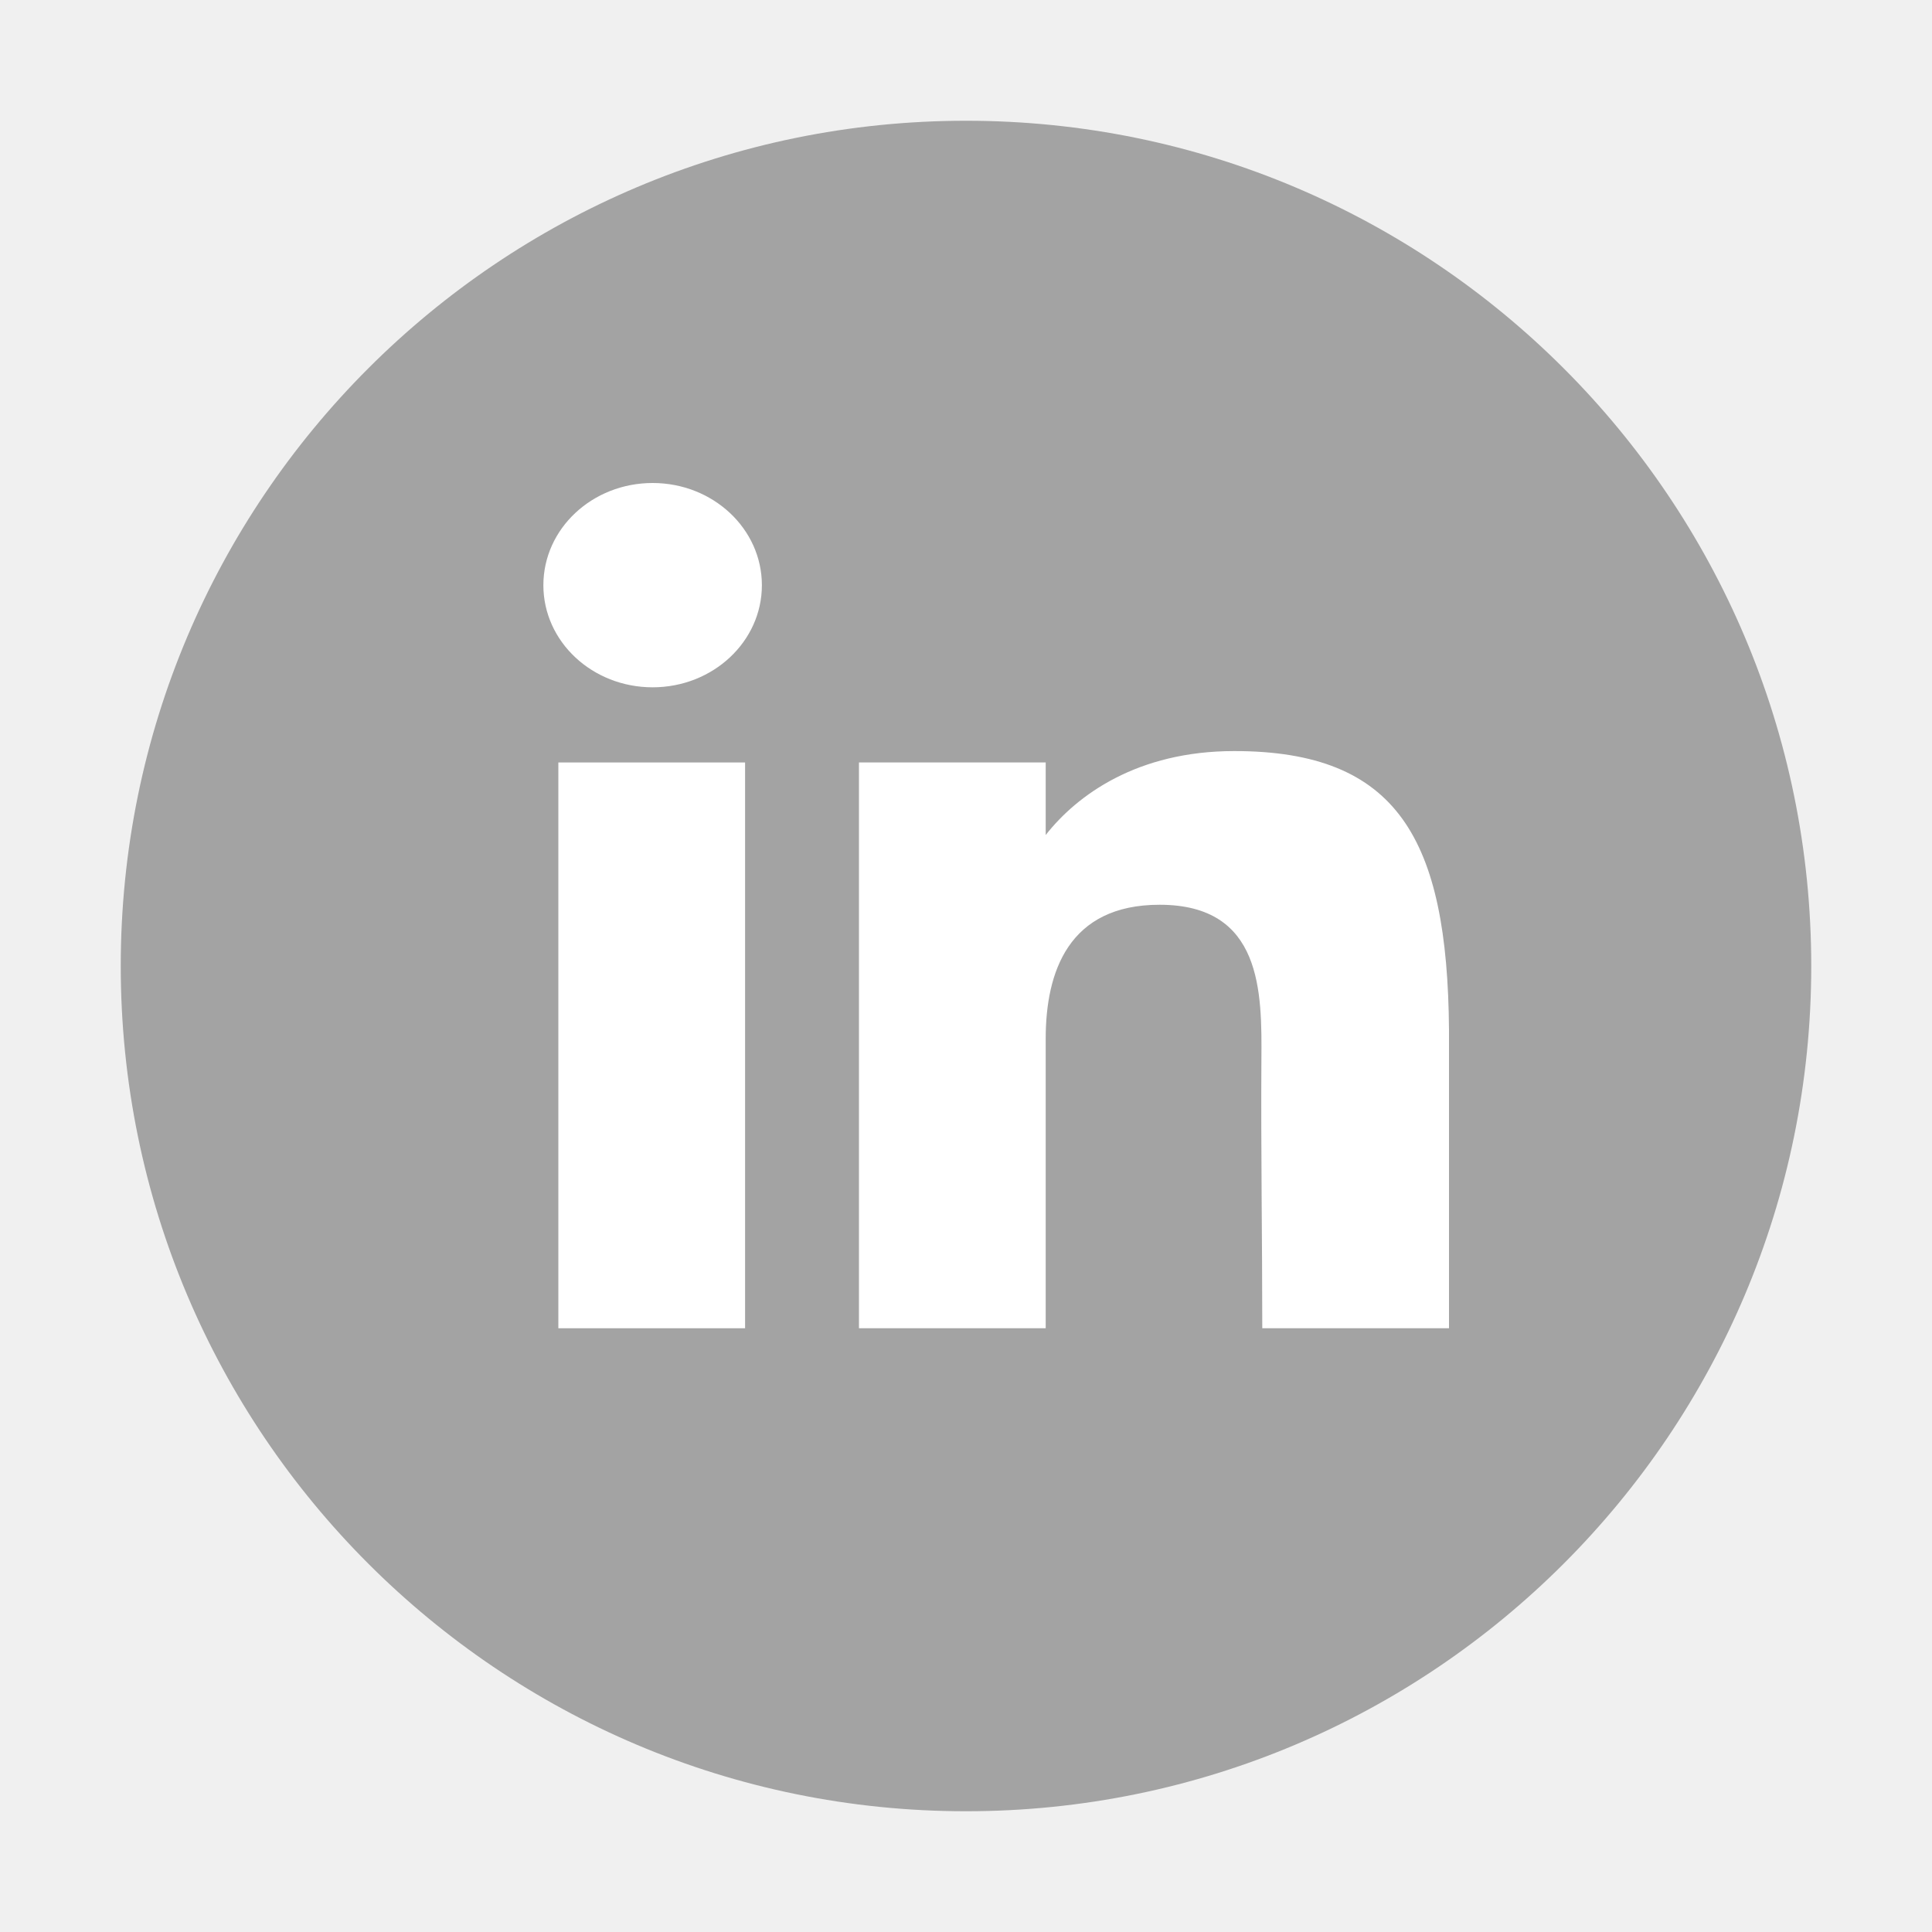
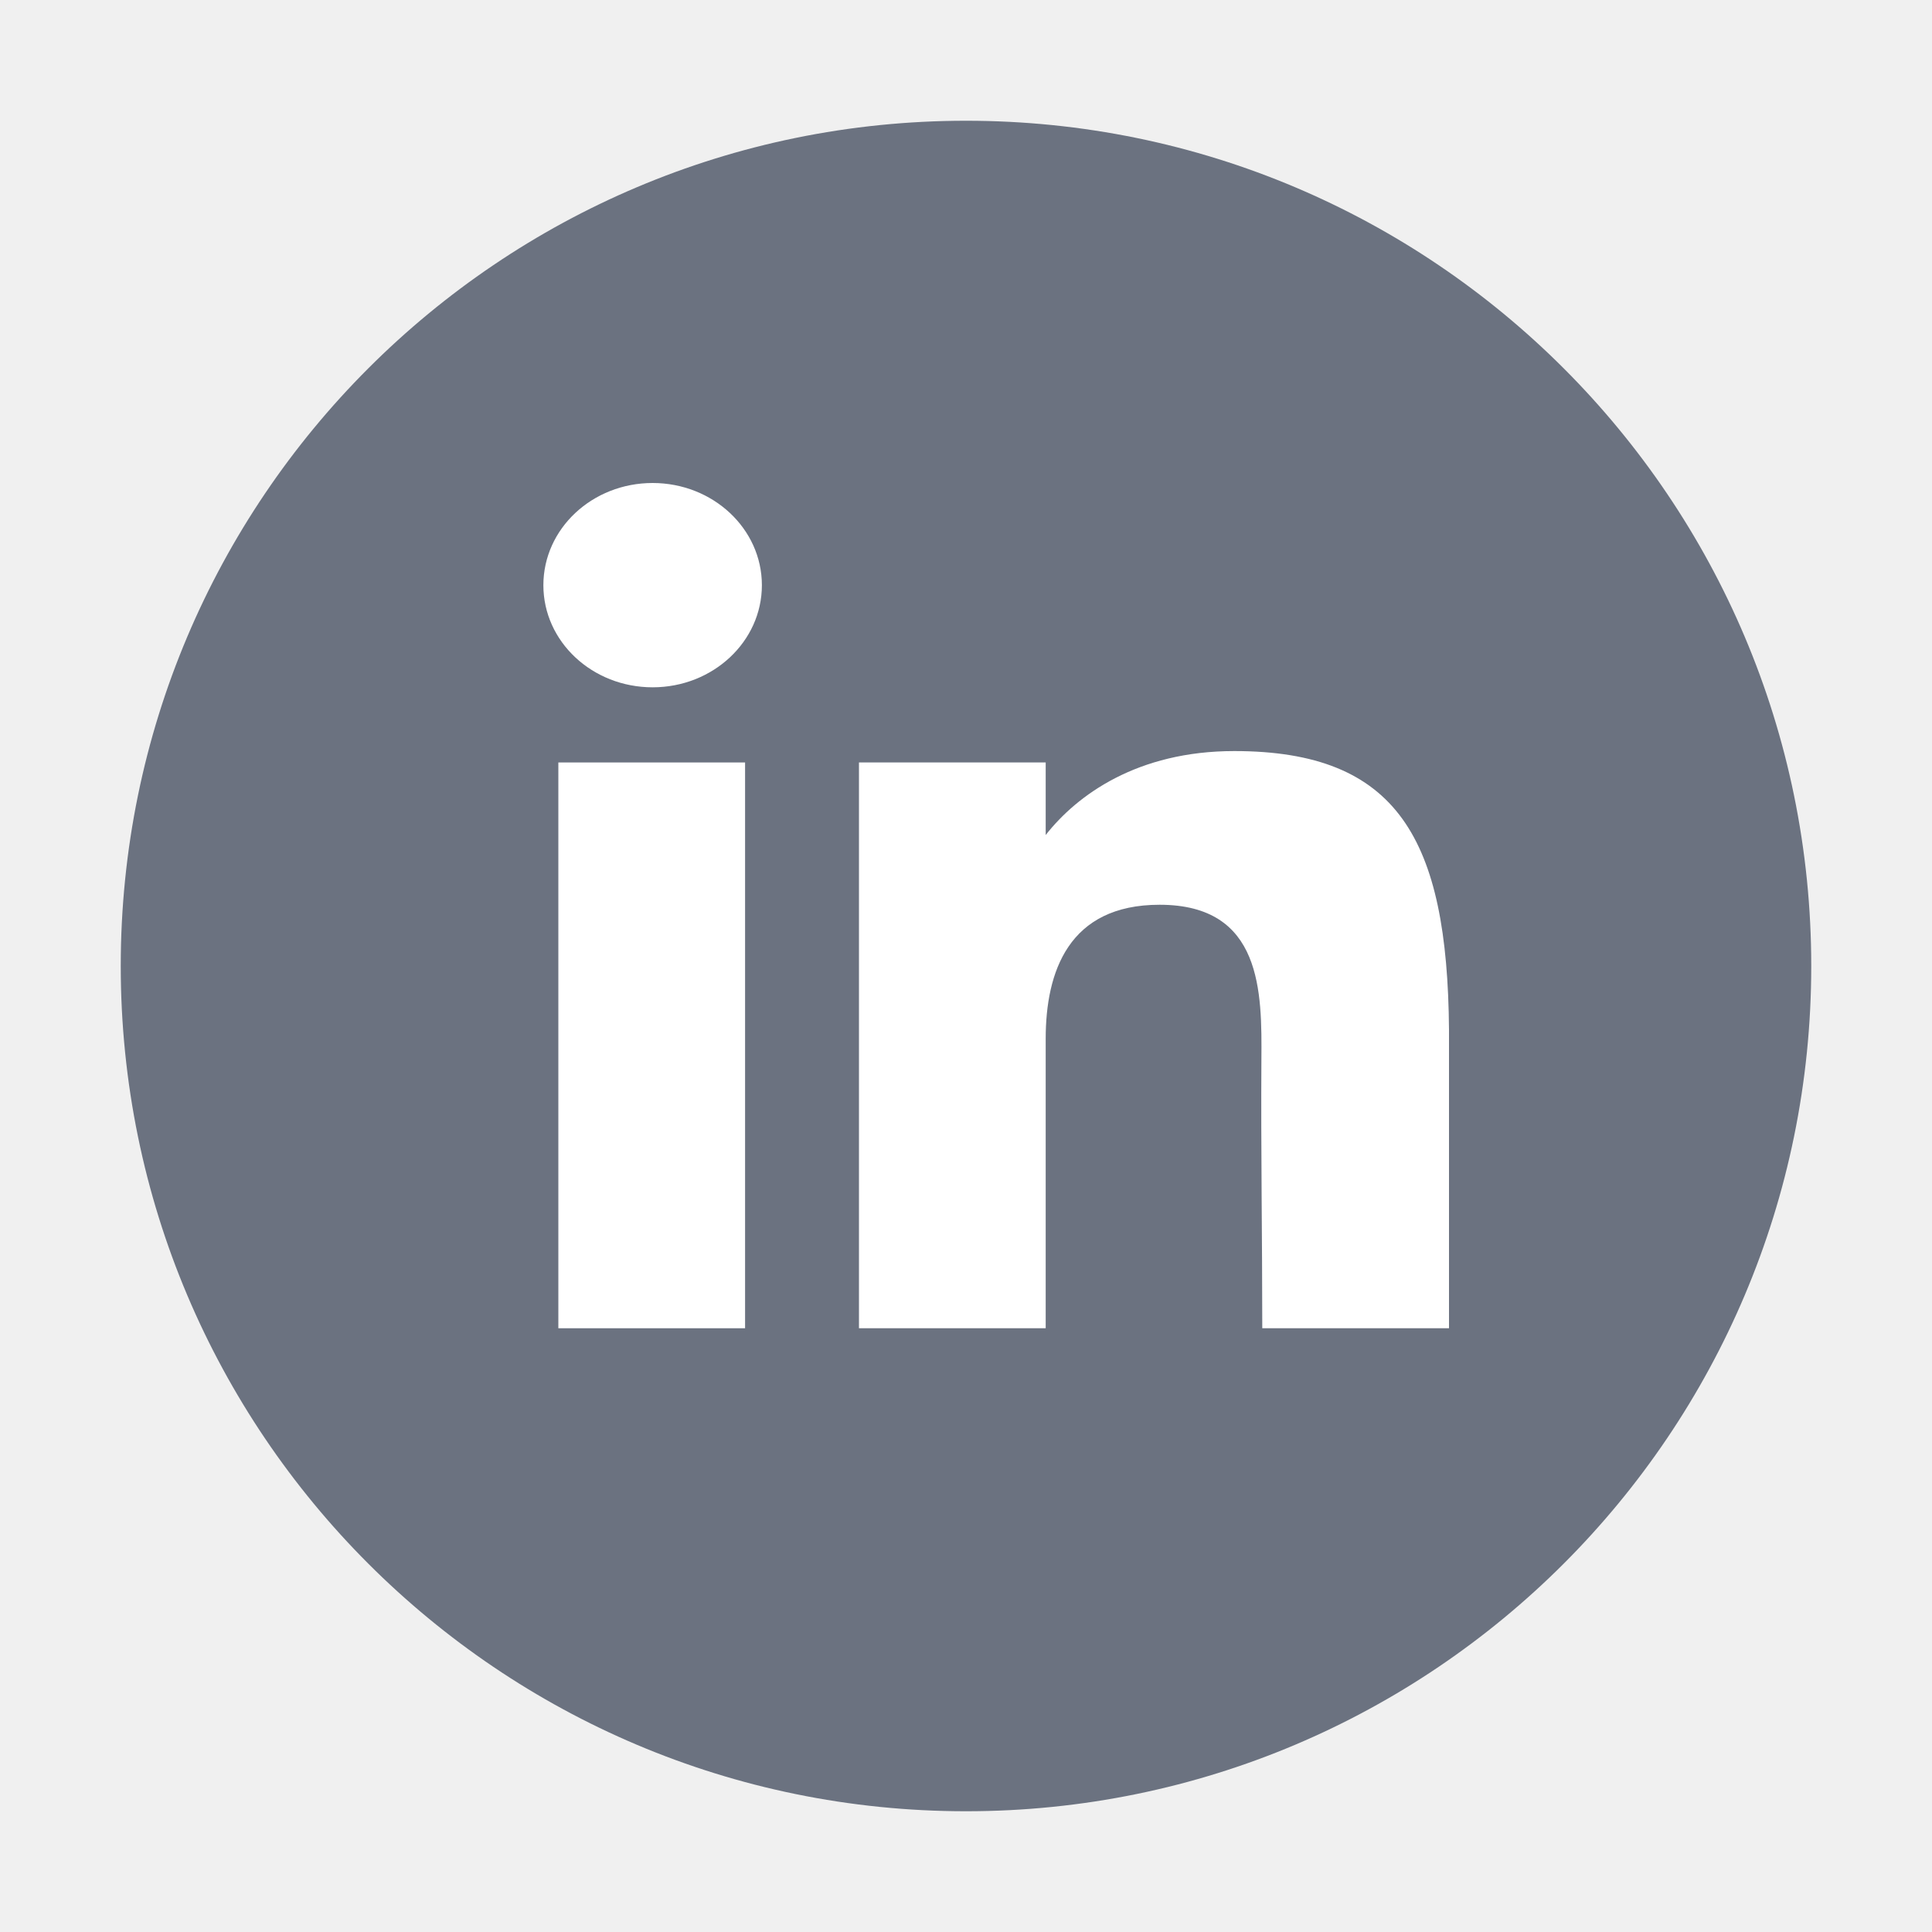
<svg xmlns="http://www.w3.org/2000/svg" width="20" height="20" viewBox="0 0 20 20" fill="none">
-   <rect x="1.25" y="1.25" width="17.5" height="17.5" rx="8.75" fill="#A3A3A3" />
+   <rect x="1.25" y="1.25" width="17.5" height="17.5" rx="8.75" fill="#6B7280" />
  <path d="M7.887 6.058C7.887 6.642 7.38 7.115 6.756 7.115C6.131 7.115 5.625 6.642 5.625 6.058C5.625 5.473 6.131 5 6.756 5C7.38 5 7.887 5.473 7.887 6.058Z" fill="white" />
  <path d="M5.78 7.893H7.713V13.75H5.78V7.893Z" fill="white" />
  <path d="M10.825 7.893H8.892V13.75H10.825C10.825 13.75 10.825 11.906 10.825 10.753C10.825 10.061 11.061 9.366 12.004 9.366C13.069 9.366 13.063 10.272 13.058 10.973C13.052 11.89 13.067 12.826 13.067 13.75H15V10.659C14.984 8.685 14.469 7.775 12.777 7.775C11.772 7.775 11.149 8.231 10.825 8.644V7.893Z" fill="white" />
</svg>
